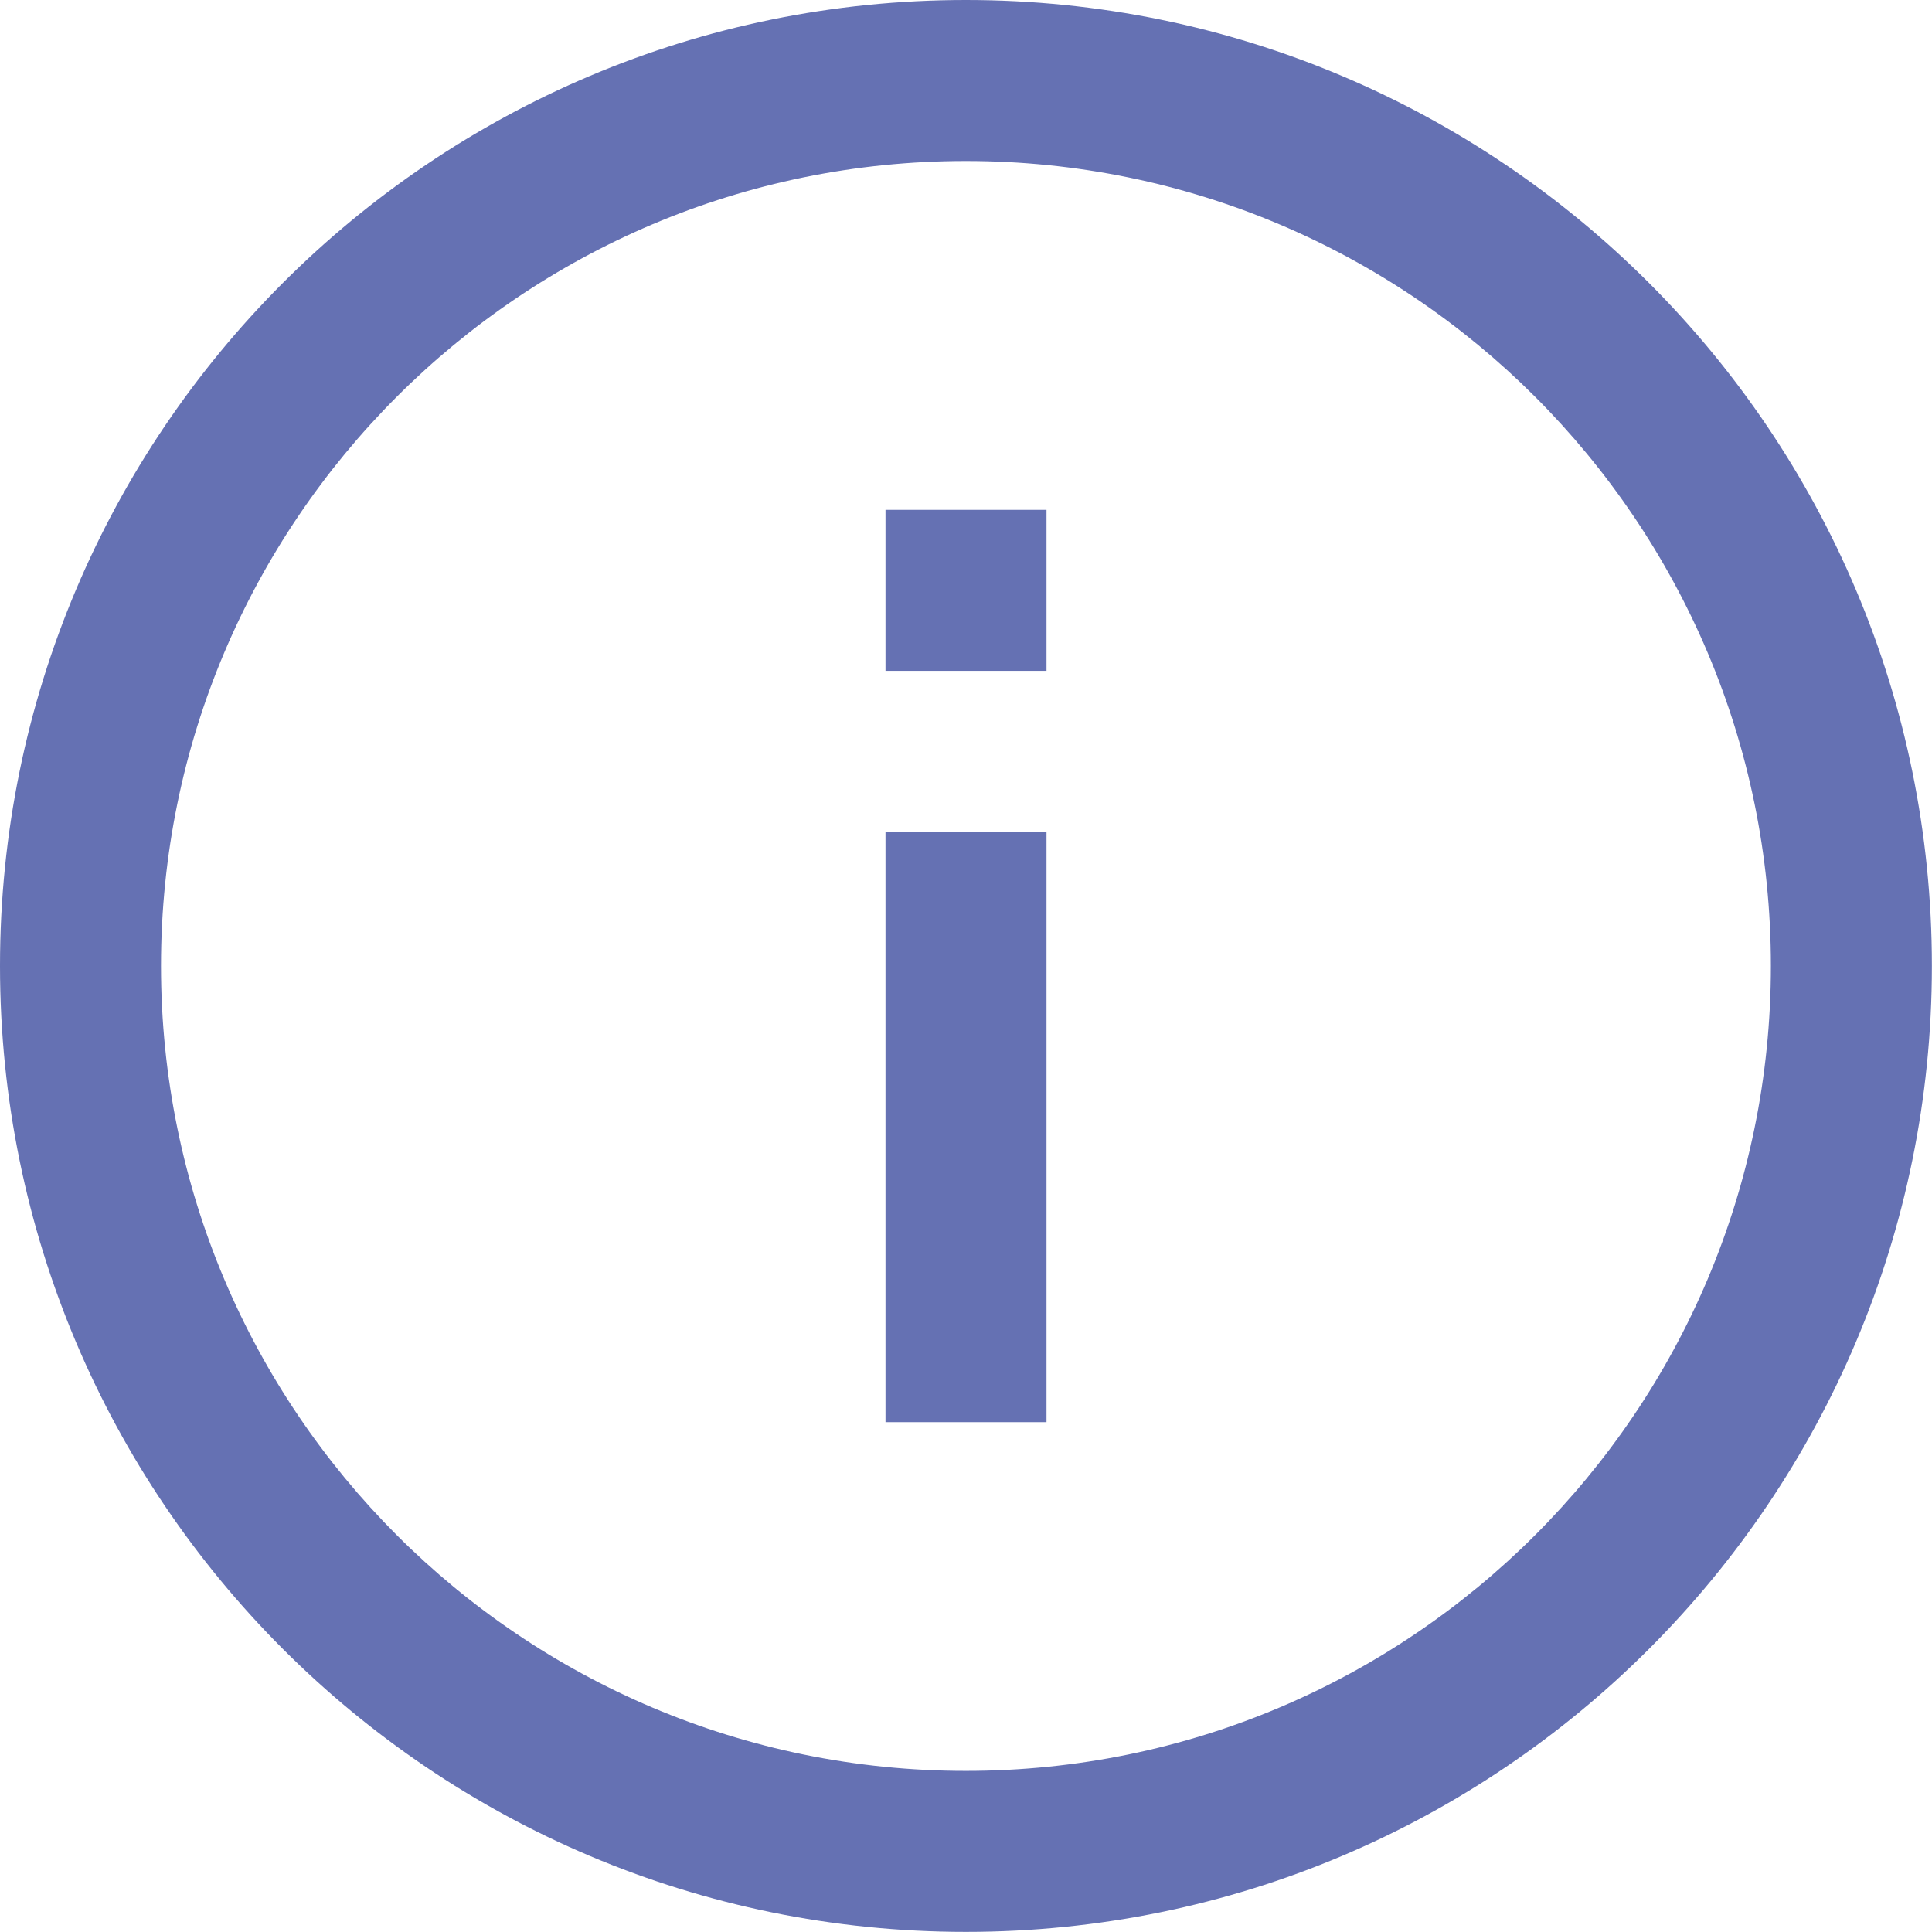
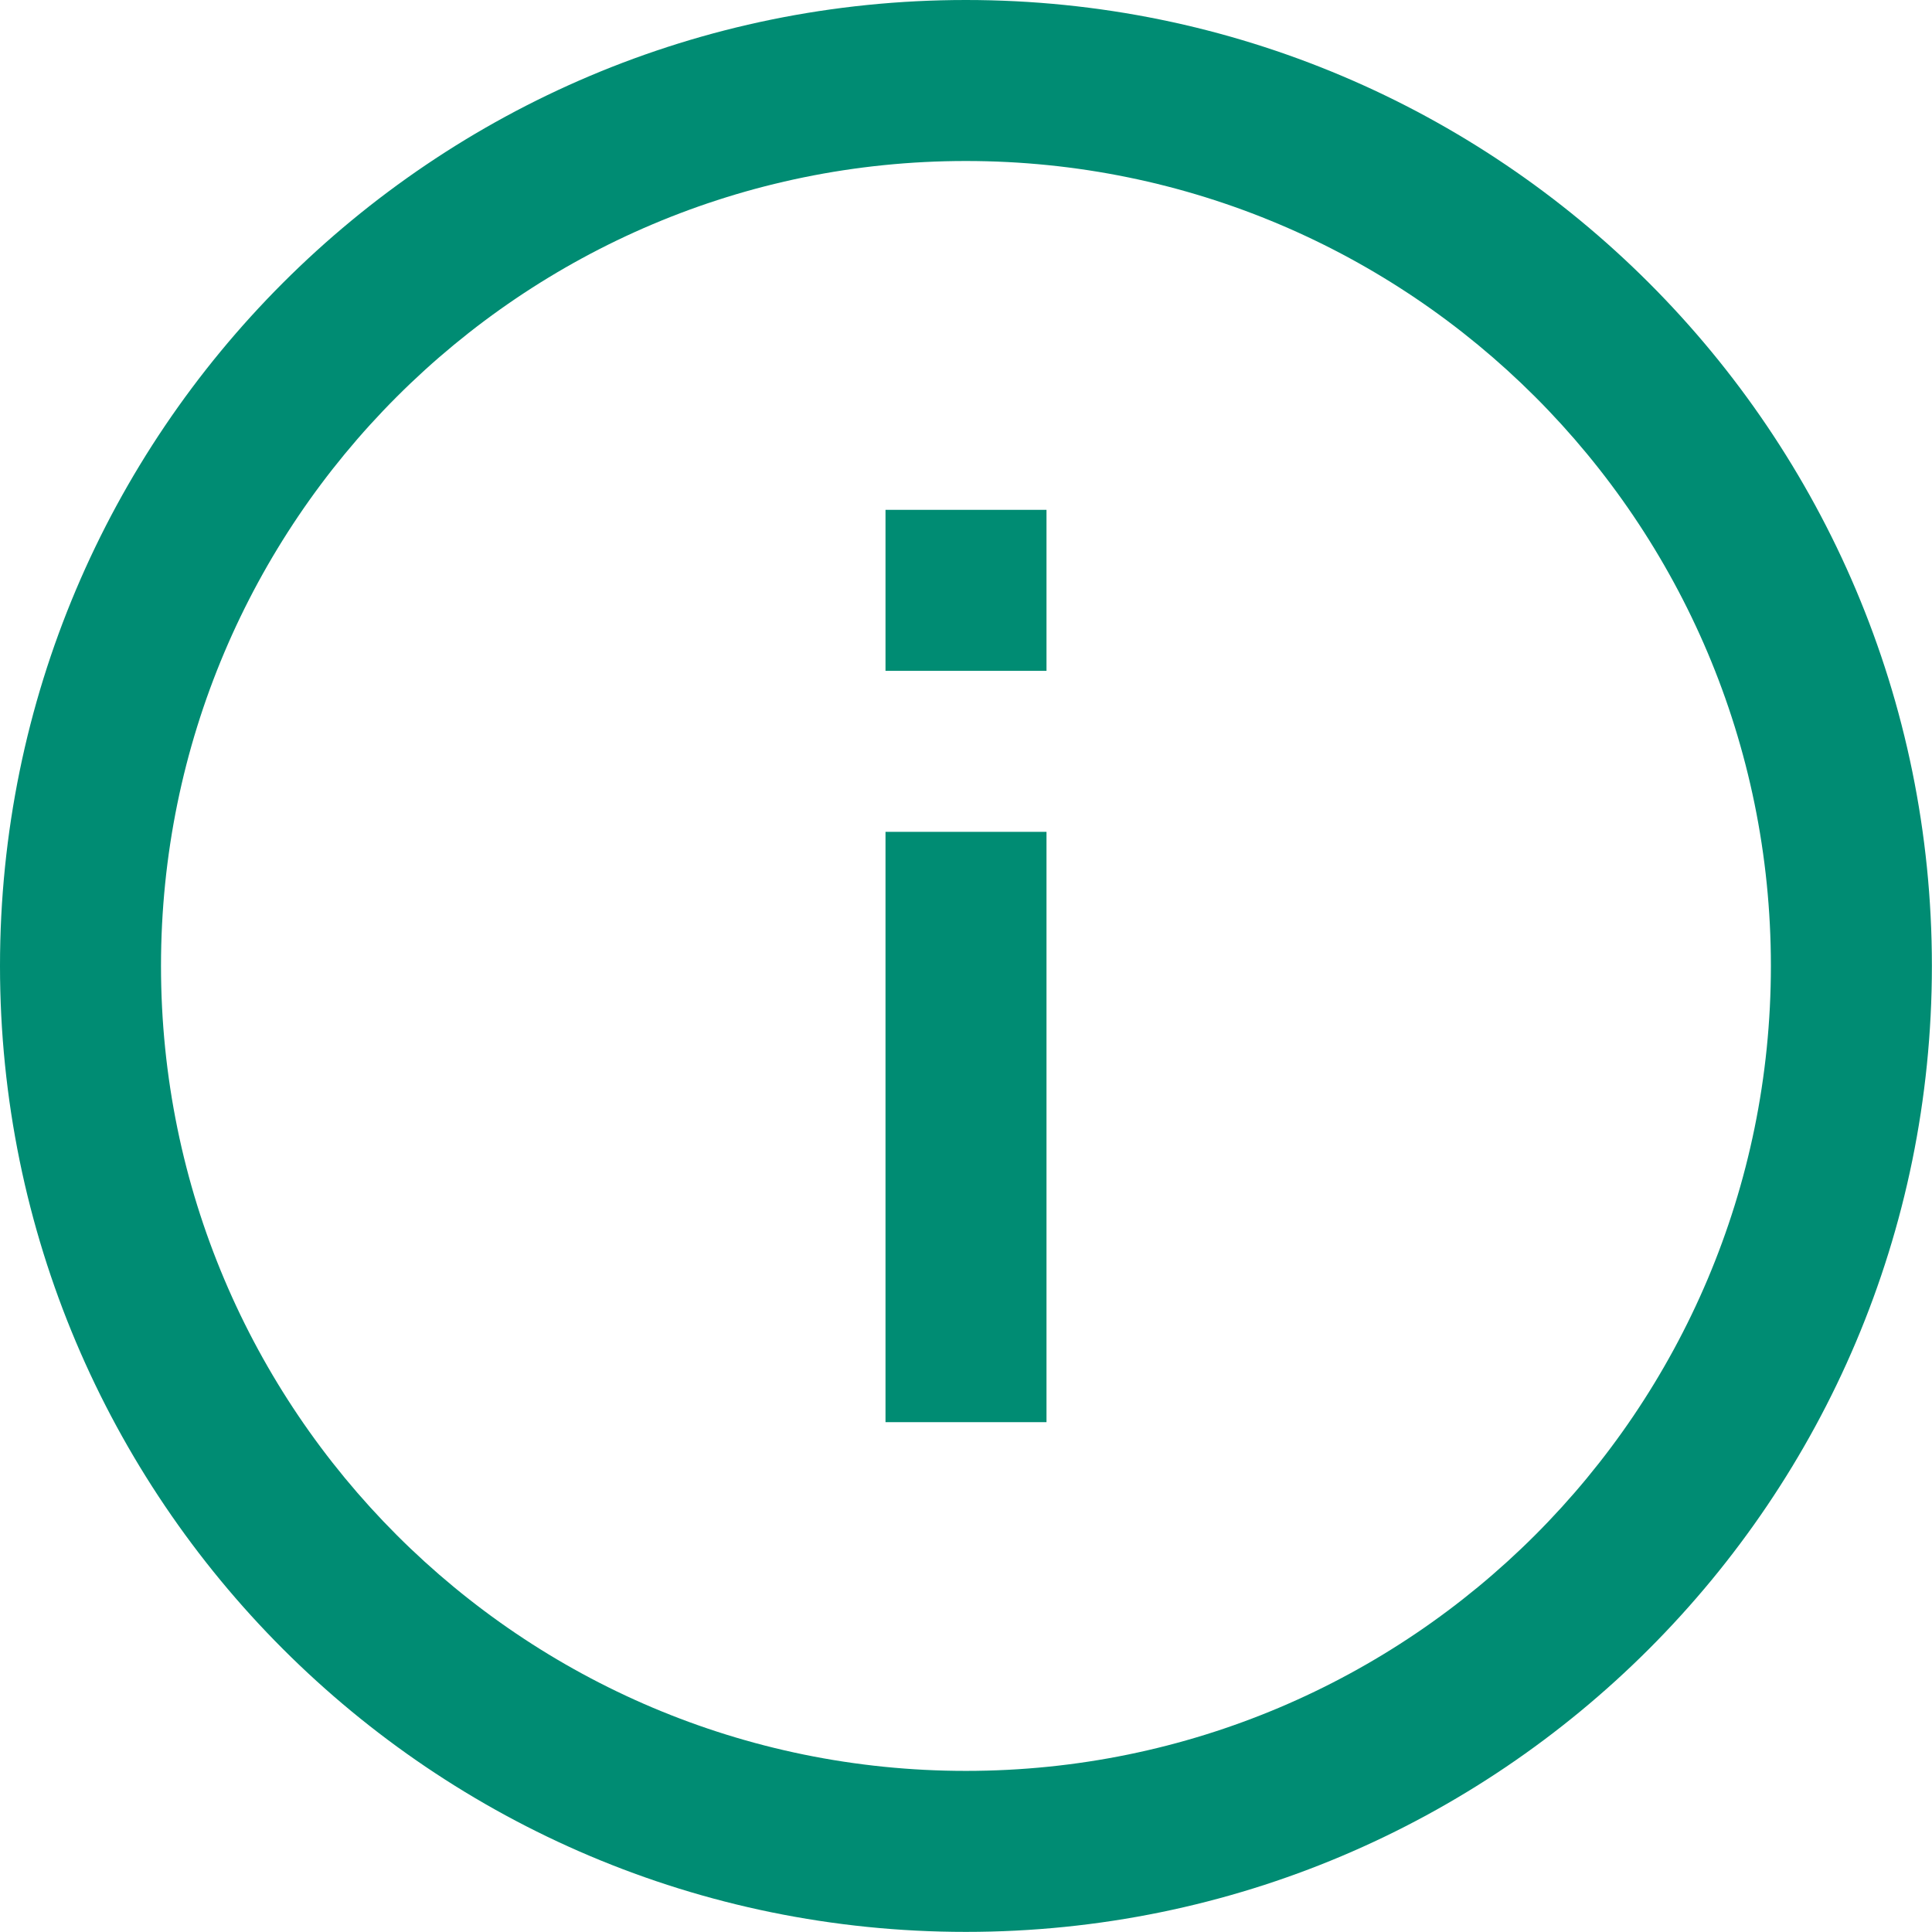
<svg xmlns="http://www.w3.org/2000/svg" width="18" height="18" viewBox="0 0 18 18" fill="none">
-   <path fill-rule="evenodd" clip-rule="evenodd" d="M8.999 17.999C13.97 17.999 17.999 13.97 17.999 8.999C17.999 4.029 13.97 0 8.999 0C4.029 0 0 4.029 0 8.999C0 13.97 4.029 17.999 8.999 17.999ZM16.499 8.999C16.499 13.141 13.141 16.499 8.999 16.499C4.858 16.499 1.5 13.141 1.5 8.999C1.5 4.858 4.858 1.5 8.999 1.5C13.141 1.5 16.499 4.858 16.499 8.999ZM8.25 4.75H9.75V6.25H8.25V4.75ZM8.25 7.75H9.75V13.25H8.25V7.75Z" fill="#6571B3" />
+   <path fill-rule="evenodd" clip-rule="evenodd" d="M8.999 17.999C13.97 17.999 17.999 13.97 17.999 8.999C17.999 4.029 13.97 0 8.999 0C4.029 0 0 4.029 0 8.999C0 13.97 4.029 17.999 8.999 17.999ZM16.499 8.999C16.499 13.141 13.141 16.499 8.999 16.499C4.858 16.499 1.5 13.141 1.5 8.999C1.5 4.858 4.858 1.5 8.999 1.5C13.141 1.5 16.499 4.858 16.499 8.999ZM8.25 4.75H9.75V6.25H8.25V4.75ZM8.25 7.75H9.75V13.25H8.25V7.75Z" fill="#008c73" />
</svg>
